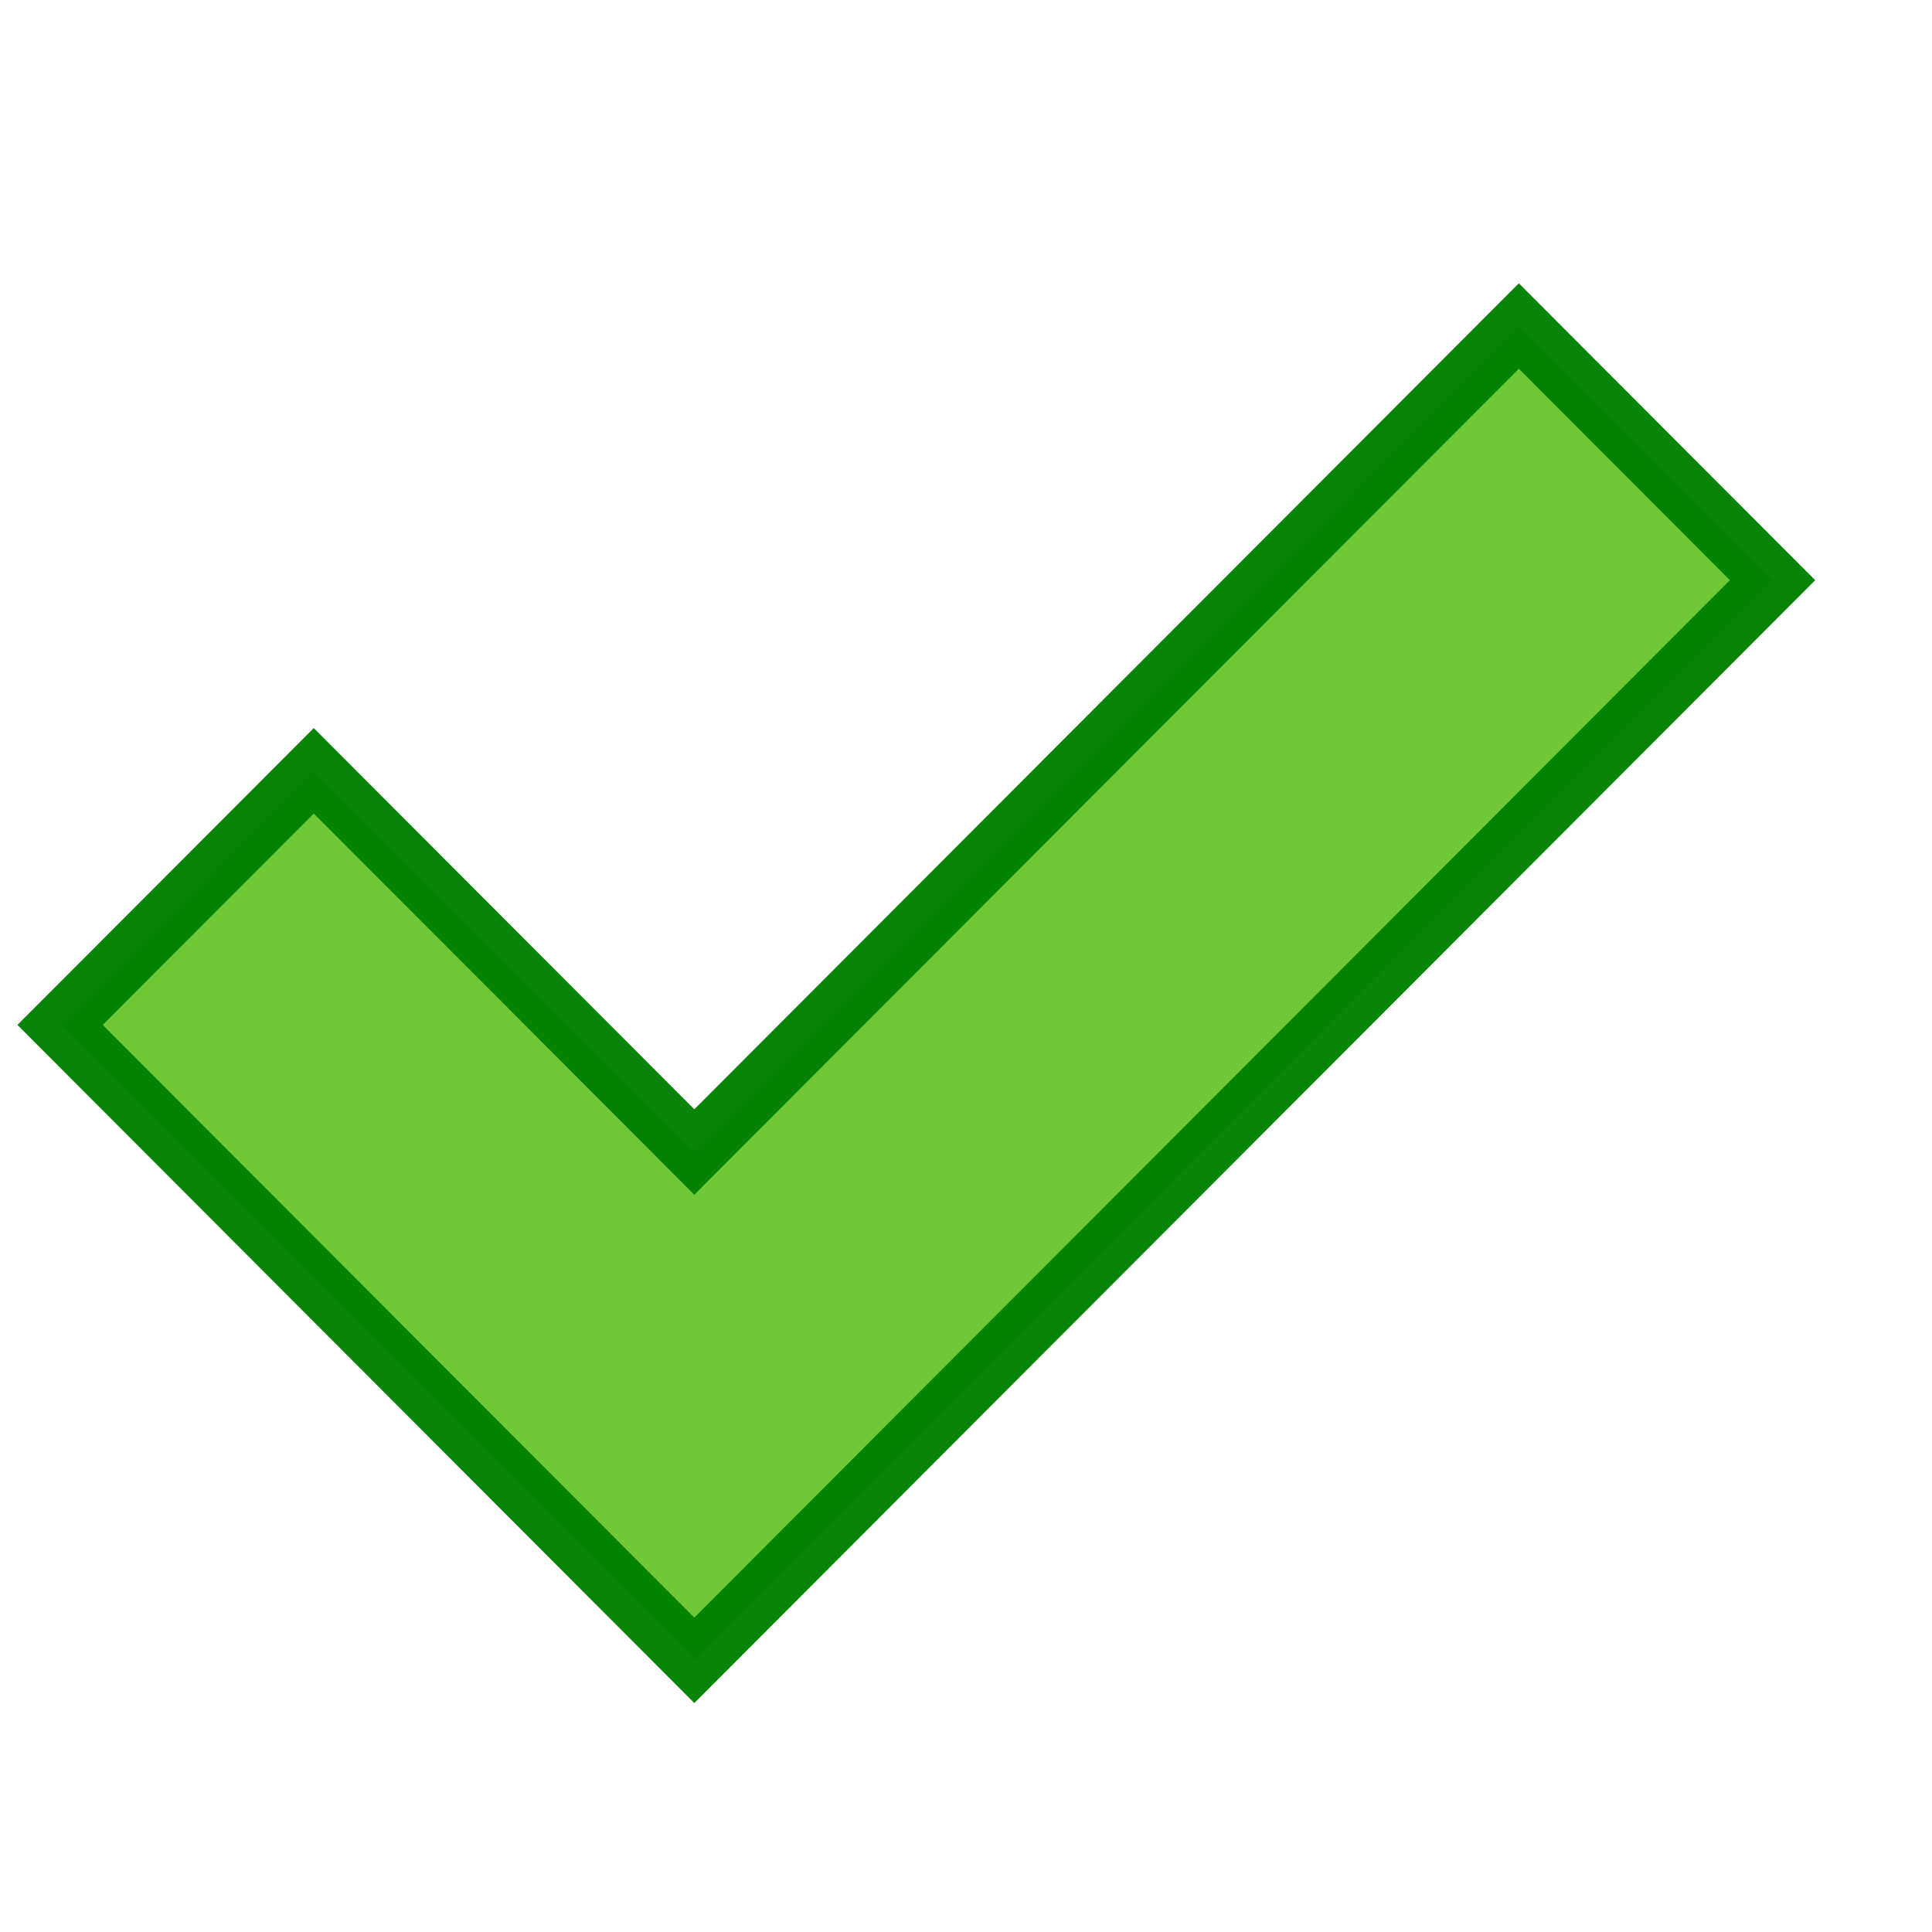
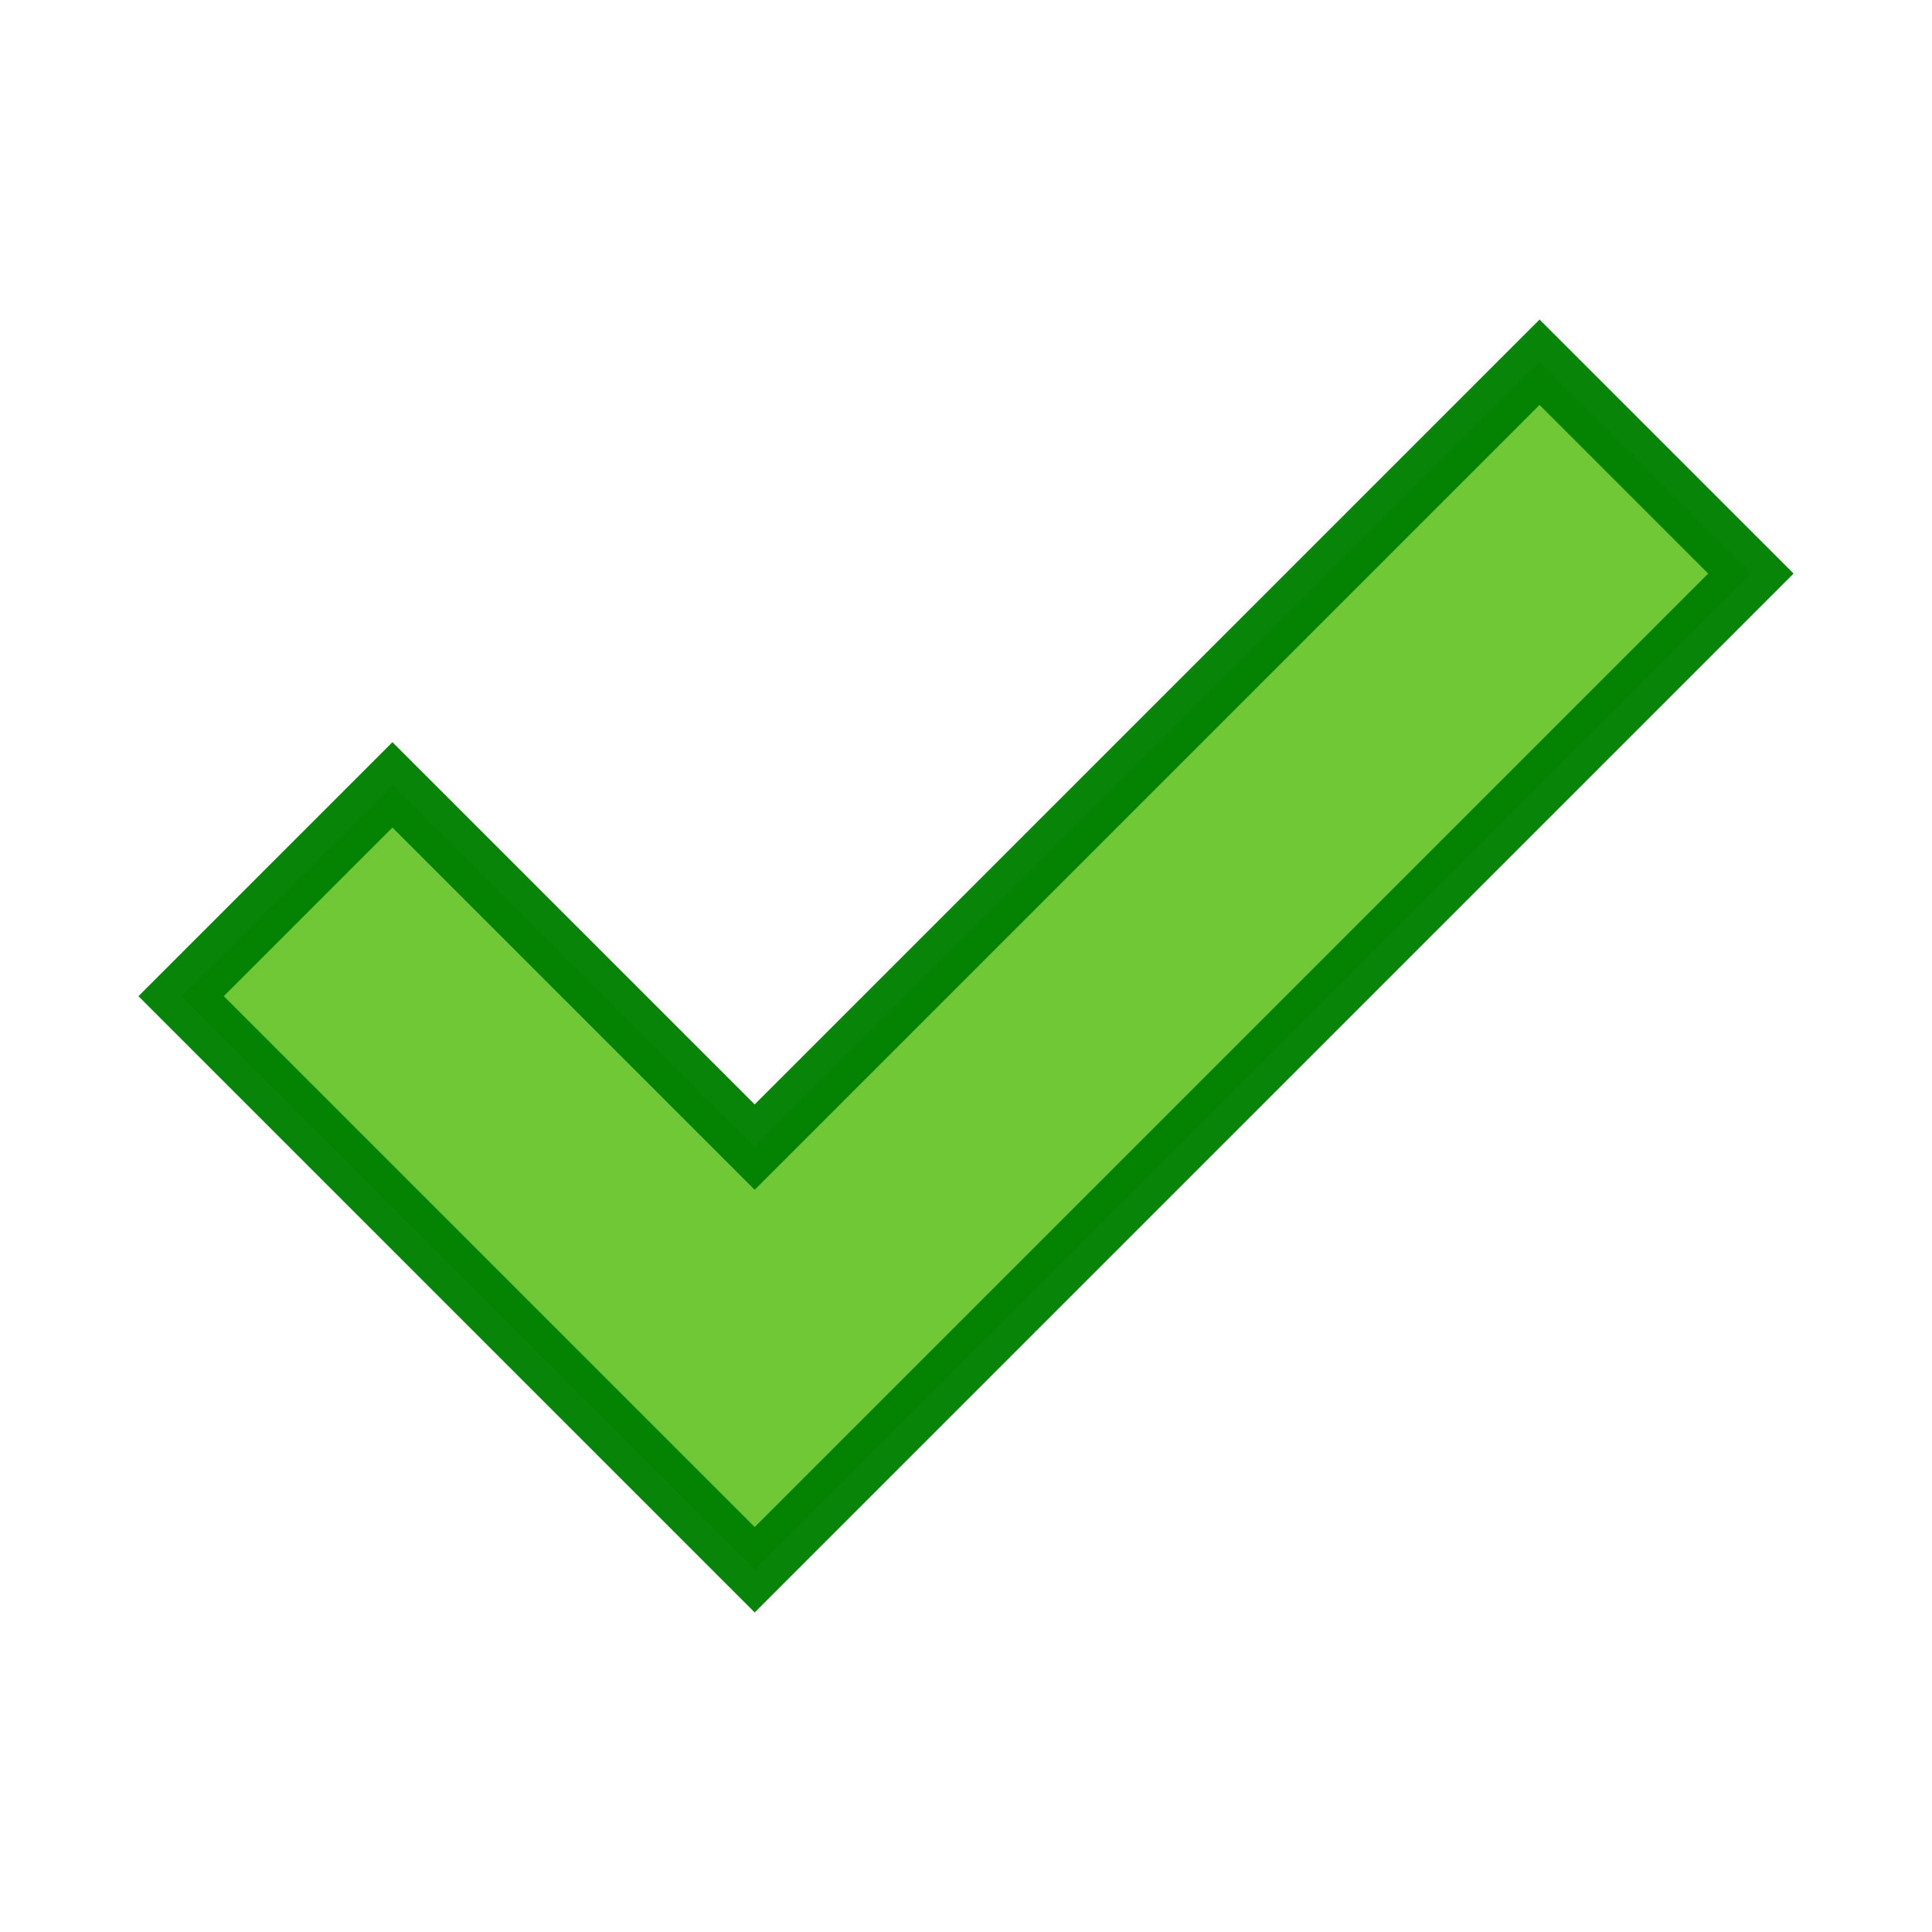
<svg xmlns="http://www.w3.org/2000/svg" width="32" height="32" id="svg2" version="1.0">
  <defs id="defs4" />
  <g id="layer1">
    <g aria-label="7" style="font-style:normal;font-weight:normal;font-size:10.667px;line-height:25px;font-family:sans-serif;letter-spacing:0px;word-spacing:0px;fill:#000000;fill-opacity:1;stroke:none;stroke-width:1px;stroke-linecap:butt;stroke-linejoin:miter;stroke-opacity:1" id="text846" transform="translate(-79.10144,-1041.124)" />
-     <path style="fill:#71c837;fill-opacity:1;fill-rule:evenodd;stroke:#008000;stroke-width:1px;stroke-linecap:butt;stroke-linejoin:miter;stroke-opacity:0.965" d="M 0.995,16.976 5.197,12.767 11.5,19.081 25.157,5.4 29.359,9.61 11.5,27.5 Z" id="path839" />
+     <g id="layer1-0" transform="scale(2)">
+       <g transform="translate(-52.39348,-1041.068)" id="text846-9" style="font-style:normal;font-weight:normal;font-size:10.667px;line-height:25px;font-family:sans-serif;letter-spacing:0px;word-spacing:0px;fill:#000000;fill-opacity:1;stroke:none;stroke-width:1px;stroke-linecap:butt;stroke-linejoin:miter;stroke-opacity:1" aria-label="7" />
+       <path id="path839-0" d="m 1.5,8.25 1.75,-1.75 3,3 6.5,-6.5 1.75,1.75 -8.25,8.25 z" style="fill:#71c837;fill-opacity:1;fill-rule:evenodd;stroke:#008000;stroke-width:0.5;stroke-linecap:butt;stroke-linejoin:miter;stroke-miterlimit:4;stroke-dasharray:none;stroke-opacity:0.965" />
+     </g>
  </g>
</svg>
